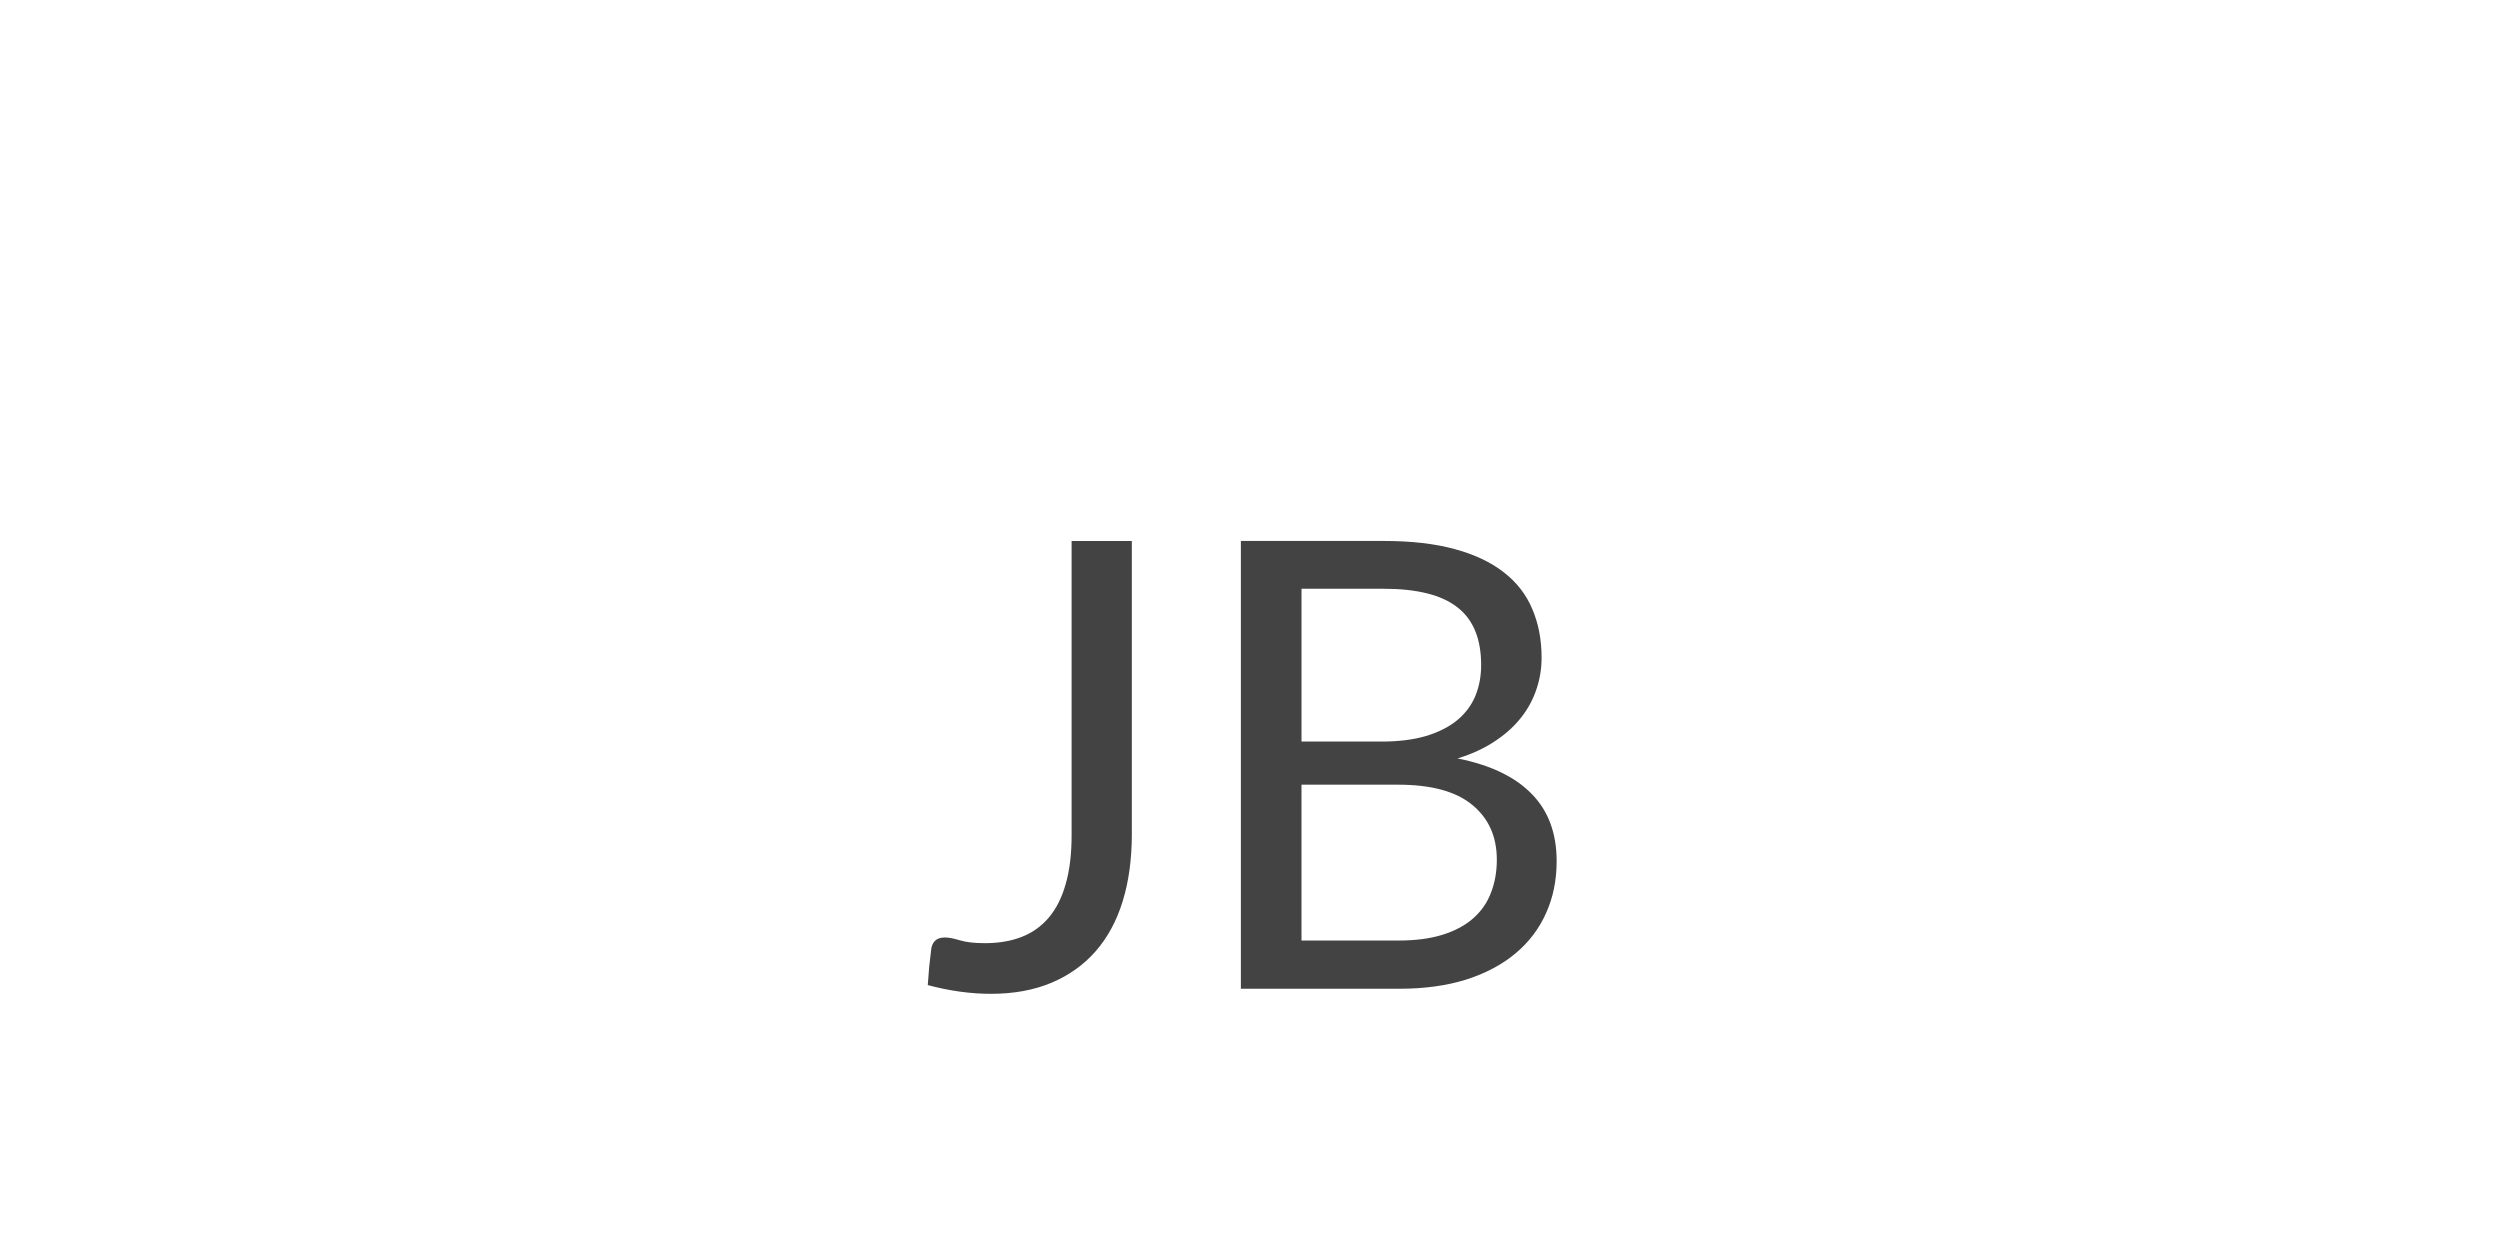
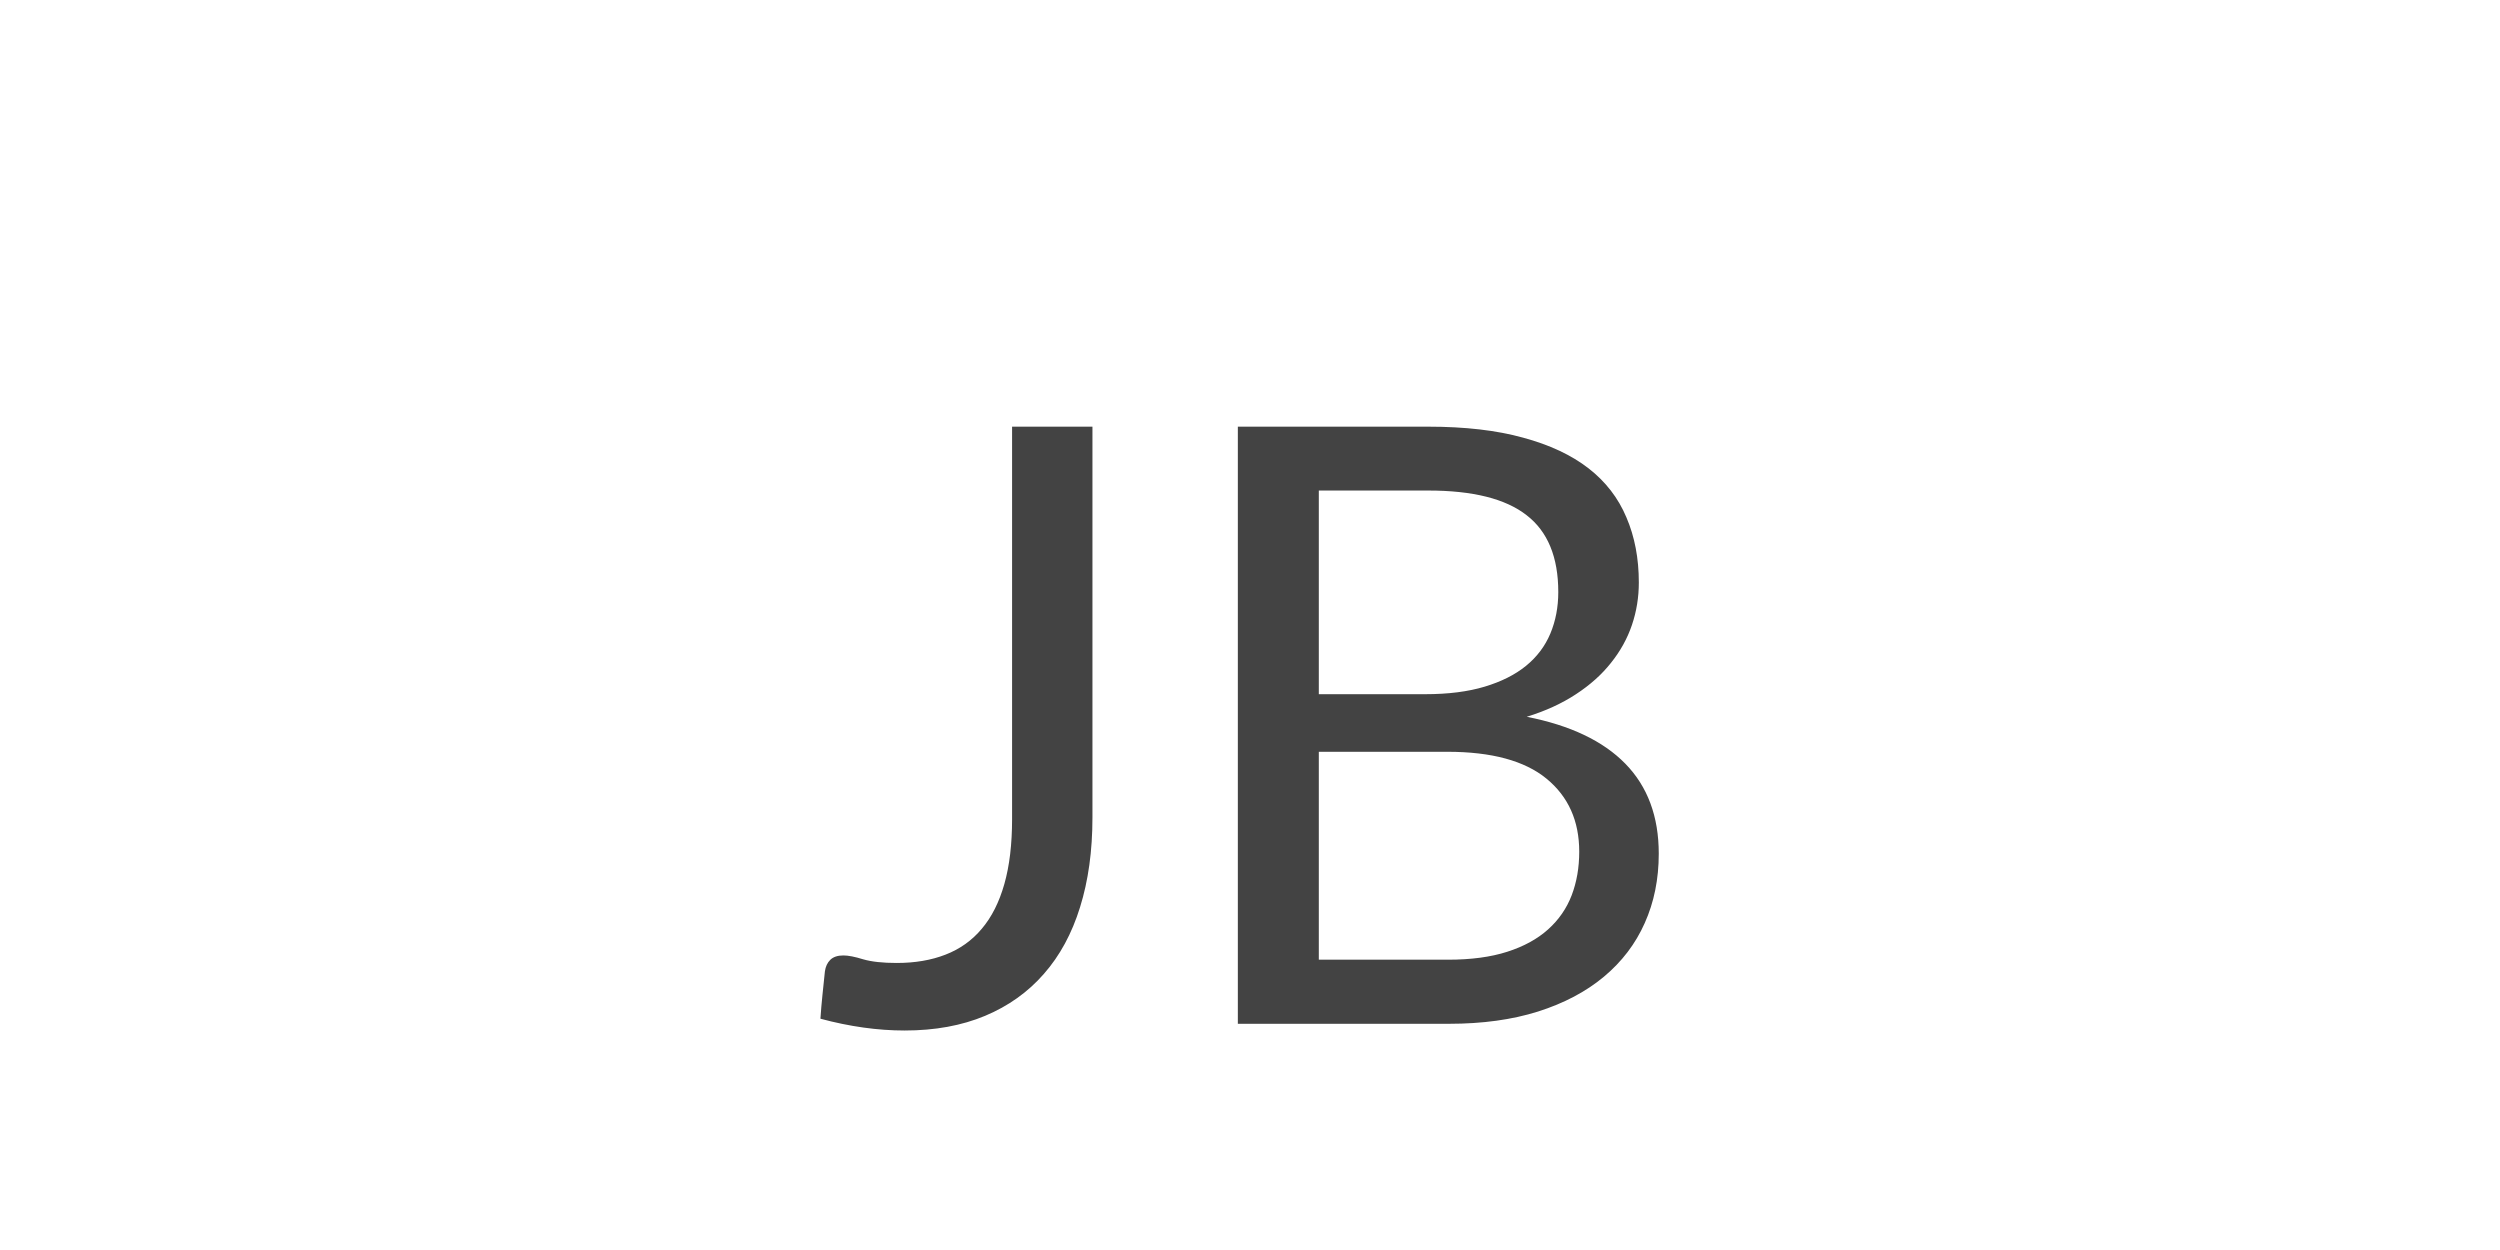
<svg xmlns="http://www.w3.org/2000/svg" version="1.1" viewBox="0.0 0.0 192.0 96.0" fill="none" stroke="none" stroke-linecap="square" stroke-miterlimit="10">
  <clipPath id="p.0">
    <path d="m0 0l192.0 0l0 96.0l-192.0 0l0 -96.0z" clip-rule="nonzero" />
  </clipPath>
  <g clip-path="url(#p.0)">
    <path fill="#000000" fill-opacity="0.0" d="m0 0l192.0 0l0 96.0l-192.0 0z" fill-rule="evenodd" />
-     <path fill="#000000" fill-opacity="0.0" d="m0 28.856l192.0 0l0 57.701l-192.0 0z" fill-rule="evenodd" />
-     <path fill="#434343" d="m86.925 64.061q0 2.875 -0.703 5.156q-0.703 2.281 -2.094 3.859q-1.375 1.562 -3.391 2.406q-2.016 0.844 -4.641 0.844q-2.328 0 -4.844 -0.672q0.047 -0.703 0.109 -1.391q0.078 -0.688 0.156 -1.359q0.047 -0.406 0.297 -0.656q0.25 -0.25 0.766 -0.25q0.422 0 1.141 0.219q0.719 0.219 1.922 0.219q1.594 0 2.828 -0.484q1.234 -0.484 2.078 -1.484q0.859 -1.016 1.297 -2.578q0.453 -1.578 0.453 -3.734l0 -22.609l4.625 0l0 22.516zm8.374 11.875l0 -34.391l10.969 0q3.172 0 5.453 0.625q2.297 0.625 3.766 1.781q1.484 1.141 2.188 2.812q0.719 1.672 0.719 3.75q0 1.281 -0.406 2.453q-0.391 1.172 -1.203 2.188q-0.797 1.0 -2.016 1.797q-1.203 0.797 -2.828 1.297q3.766 0.75 5.688 2.719q1.922 1.953 1.922 5.172q0 2.188 -0.812 3.984q-0.797 1.797 -2.344 3.094q-1.547 1.297 -3.797 2.016q-2.25 0.703 -5.125 0.703l-12.172 0zm4.656 -15.672l0 11.969l7.438 0q2.0 0 3.422 -0.453q1.438 -0.453 2.359 -1.281q0.922 -0.828 1.344 -1.969q0.438 -1.141 0.438 -2.5q0 -2.672 -1.891 -4.219q-1.875 -1.547 -5.688 -1.547l-7.422 0zm0 -3.312l6.141 0q1.969 0 3.406 -0.422q1.453 -0.438 2.391 -1.203q0.953 -0.781 1.406 -1.859q0.453 -1.094 0.453 -2.391q0 -3.031 -1.828 -4.438q-1.812 -1.422 -5.656 -1.422l-6.312 0l0 11.734z" fill-rule="nonzero" />
+     <path fill="#000000" fill-opacity="0.0" d="m0 16.186l192.0 0l0 70.362l-192.0 0z" fill-rule="evenodd" />
+     <path fill="#434343" d="m83.9 62.783q0 3.844 -0.953 6.891q-0.938 3.031 -2.781 5.125q-1.828 2.094 -4.516 3.219q-2.688 1.125 -6.172 1.125q-3.109 0 -6.469 -0.906q0.062 -0.922 0.156 -1.828q0.094 -0.922 0.188 -1.812q0.078 -0.547 0.406 -0.875q0.344 -0.344 1.016 -0.344q0.562 0 1.516 0.297q0.969 0.281 2.578 0.281q2.109 0 3.75 -0.641q1.656 -0.641 2.781 -1.984q1.141 -1.344 1.734 -3.438q0.594 -2.094 0.594 -4.984l0 -30.141l6.172 0l0 30.016zm11.166 15.844l0 -45.859l14.625 0q4.234 0 7.281 0.844q3.062 0.828 5.031 2.359q1.969 1.531 2.906 3.766q0.953 2.219 0.953 5.0q0 1.703 -0.531 3.266q-0.531 1.562 -1.609 2.906q-1.062 1.344 -2.688 2.406q-1.609 1.062 -3.781 1.734q5.016 0.984 7.578 3.609q2.562 2.625 2.562 6.906q0 2.922 -1.078 5.328q-1.062 2.391 -3.141 4.125q-2.062 1.719 -5.062 2.672q-2.984 0.938 -6.812 0.938l-16.234 0zm6.219 -20.891l0 15.969l9.922 0q2.656 0 4.547 -0.609q1.906 -0.609 3.141 -1.719q1.234 -1.109 1.812 -2.625q0.578 -1.516 0.578 -3.344q0 -3.547 -2.516 -5.609q-2.516 -2.062 -7.609 -2.062l-9.875 0zm0 -4.422l8.188 0q2.625 0 4.547 -0.578q1.922 -0.578 3.172 -1.594q1.266 -1.031 1.875 -2.484q0.609 -1.453 0.609 -3.188q0 -4.031 -2.438 -5.906q-2.422 -1.891 -7.547 -1.891l-8.406 0l0 15.641z" fill-rule="nonzero" />
  </g>
</svg>
